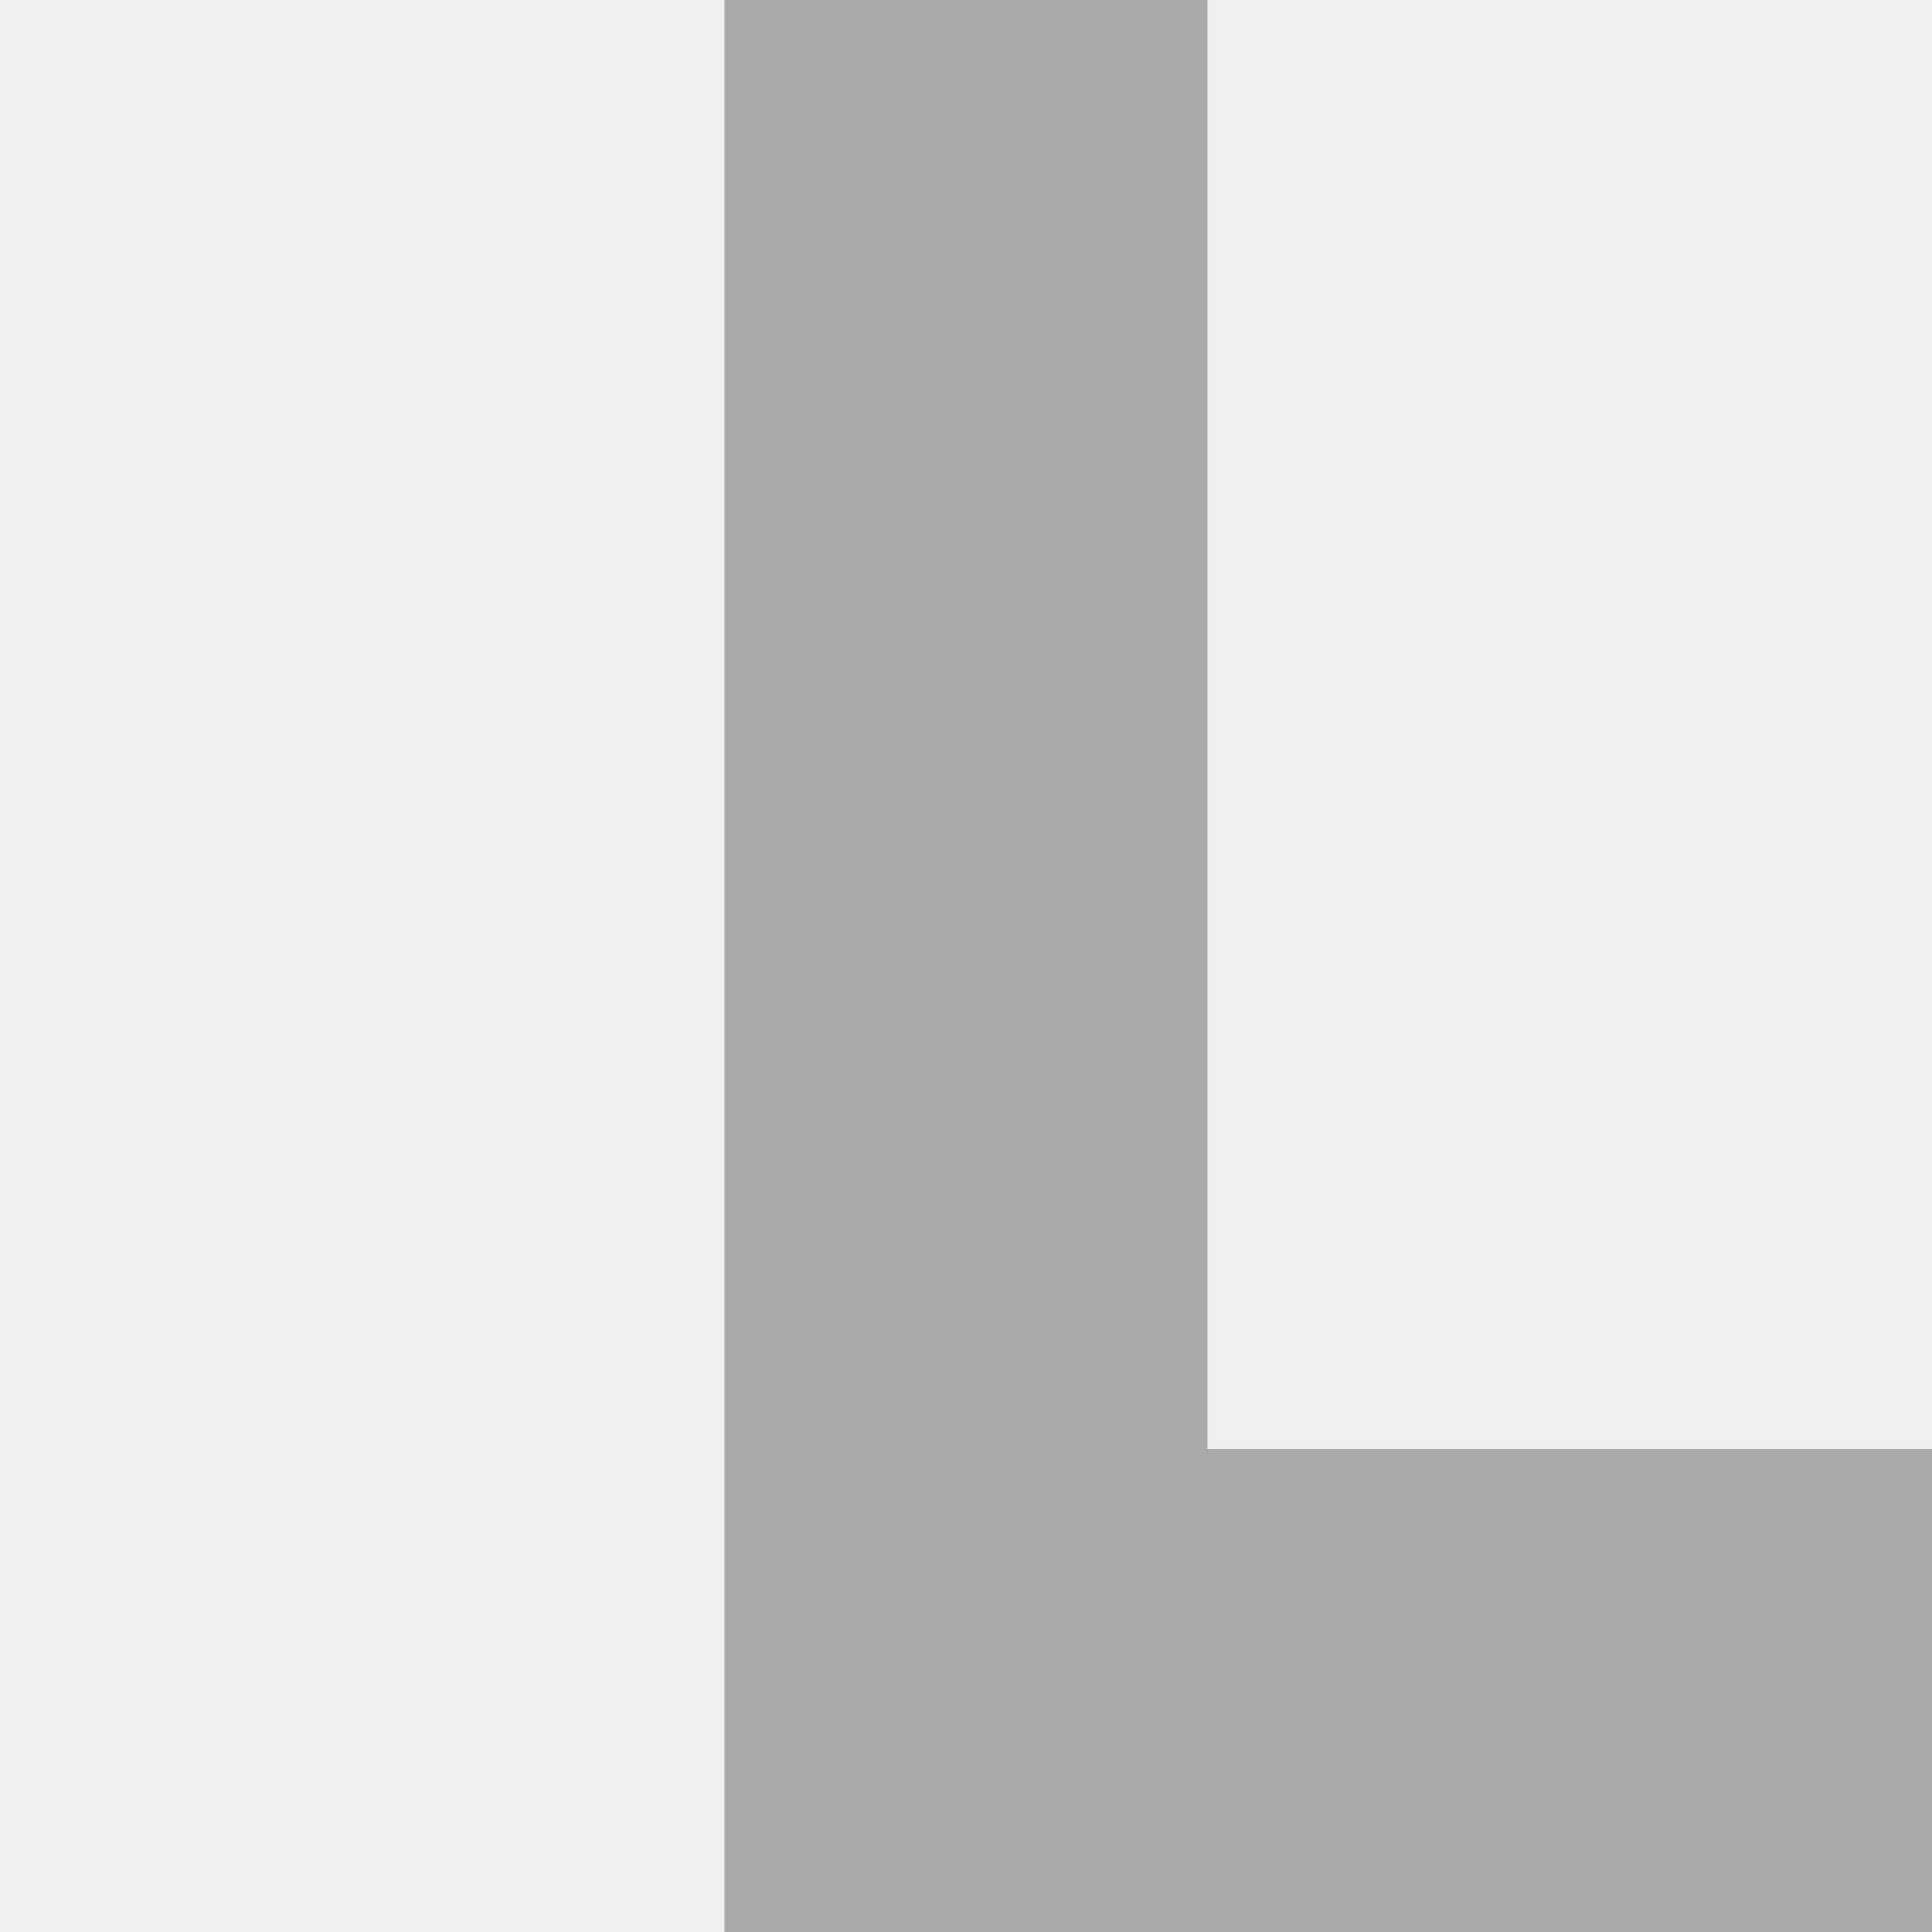
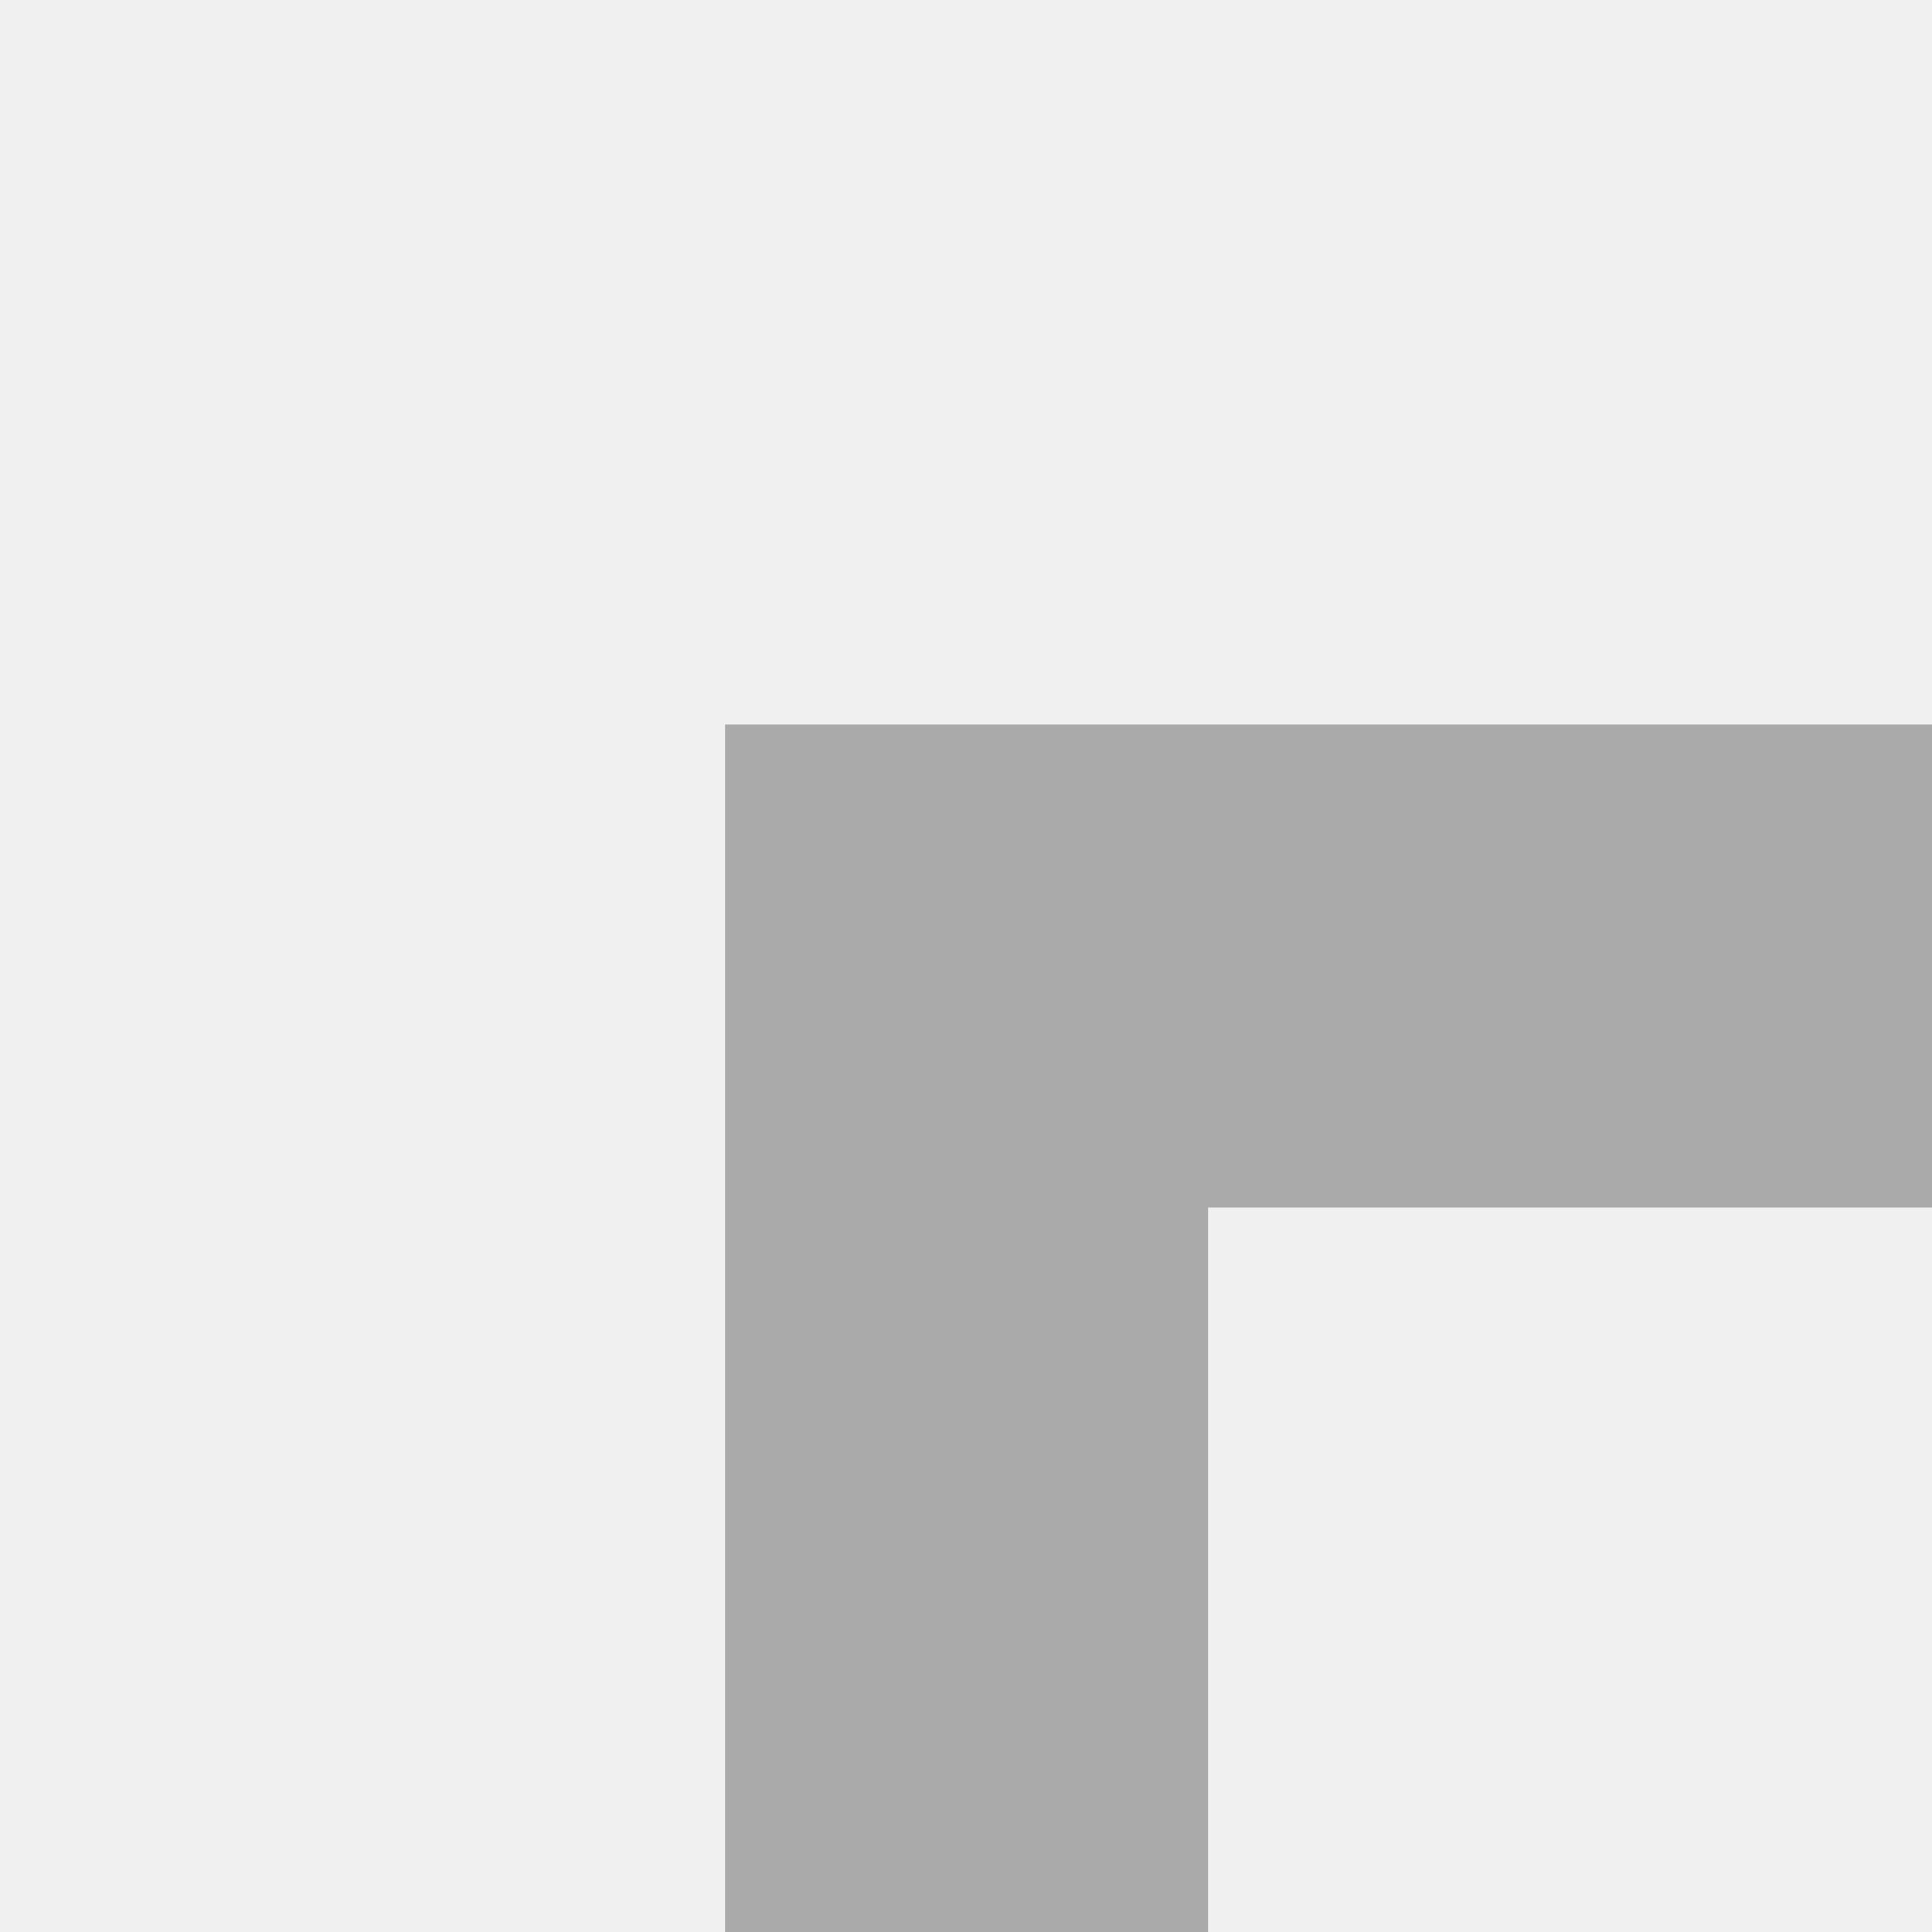
<svg xmlns="http://www.w3.org/2000/svg" version="1.1" id="layer1" x="0px" y="0px" viewBox="0 0 200 200" enable-background="new 0 0 200 200" xml:space="preserve">
  <g>
    <rect class="color1" fill="#FFFFFF" fill-opacity="0" width="200" height="200" />
-     <polygon class="color0" fill="#AAAAAA" points="125,150 125,0 75,0 75,150 75,200 125,200 200,200 200,150  " />
+     <polygon class="color0" fill="#AAAAAA" points="200,125 200,75 125.061,75 75.06,75 75.06,125 75.06,200 125.061,200 125.061,125  " />
  </g>
</svg>
